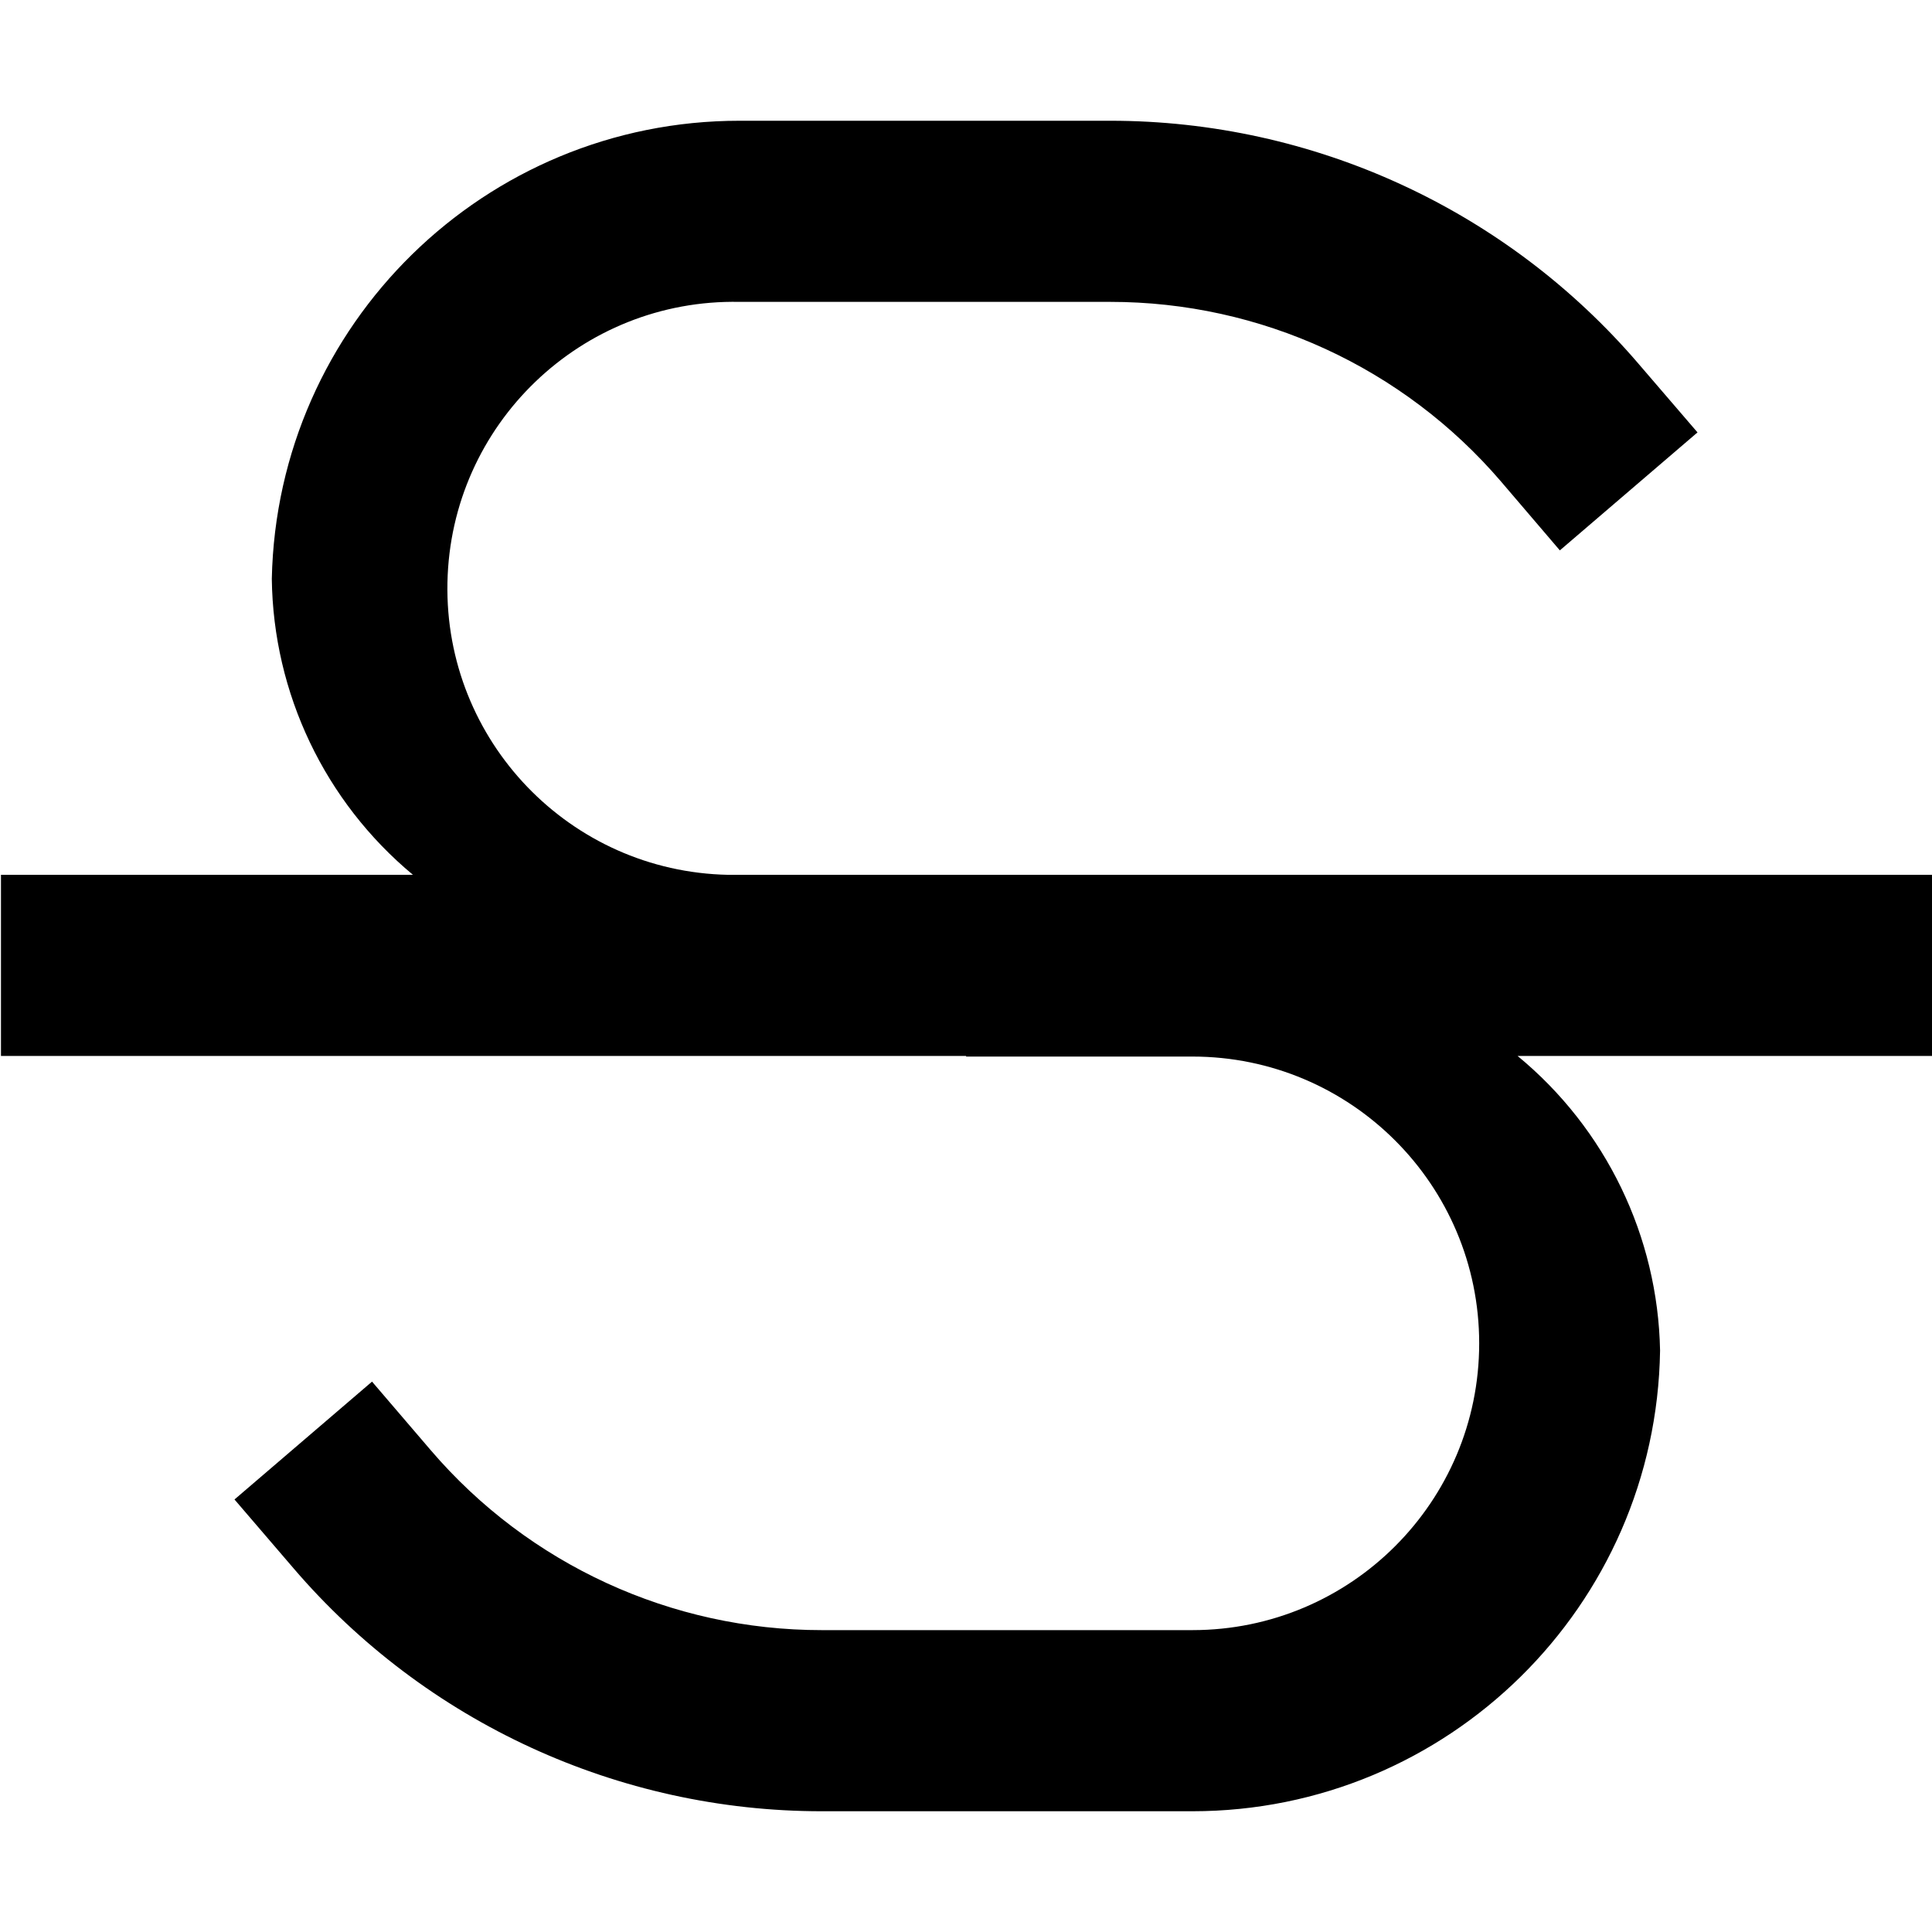
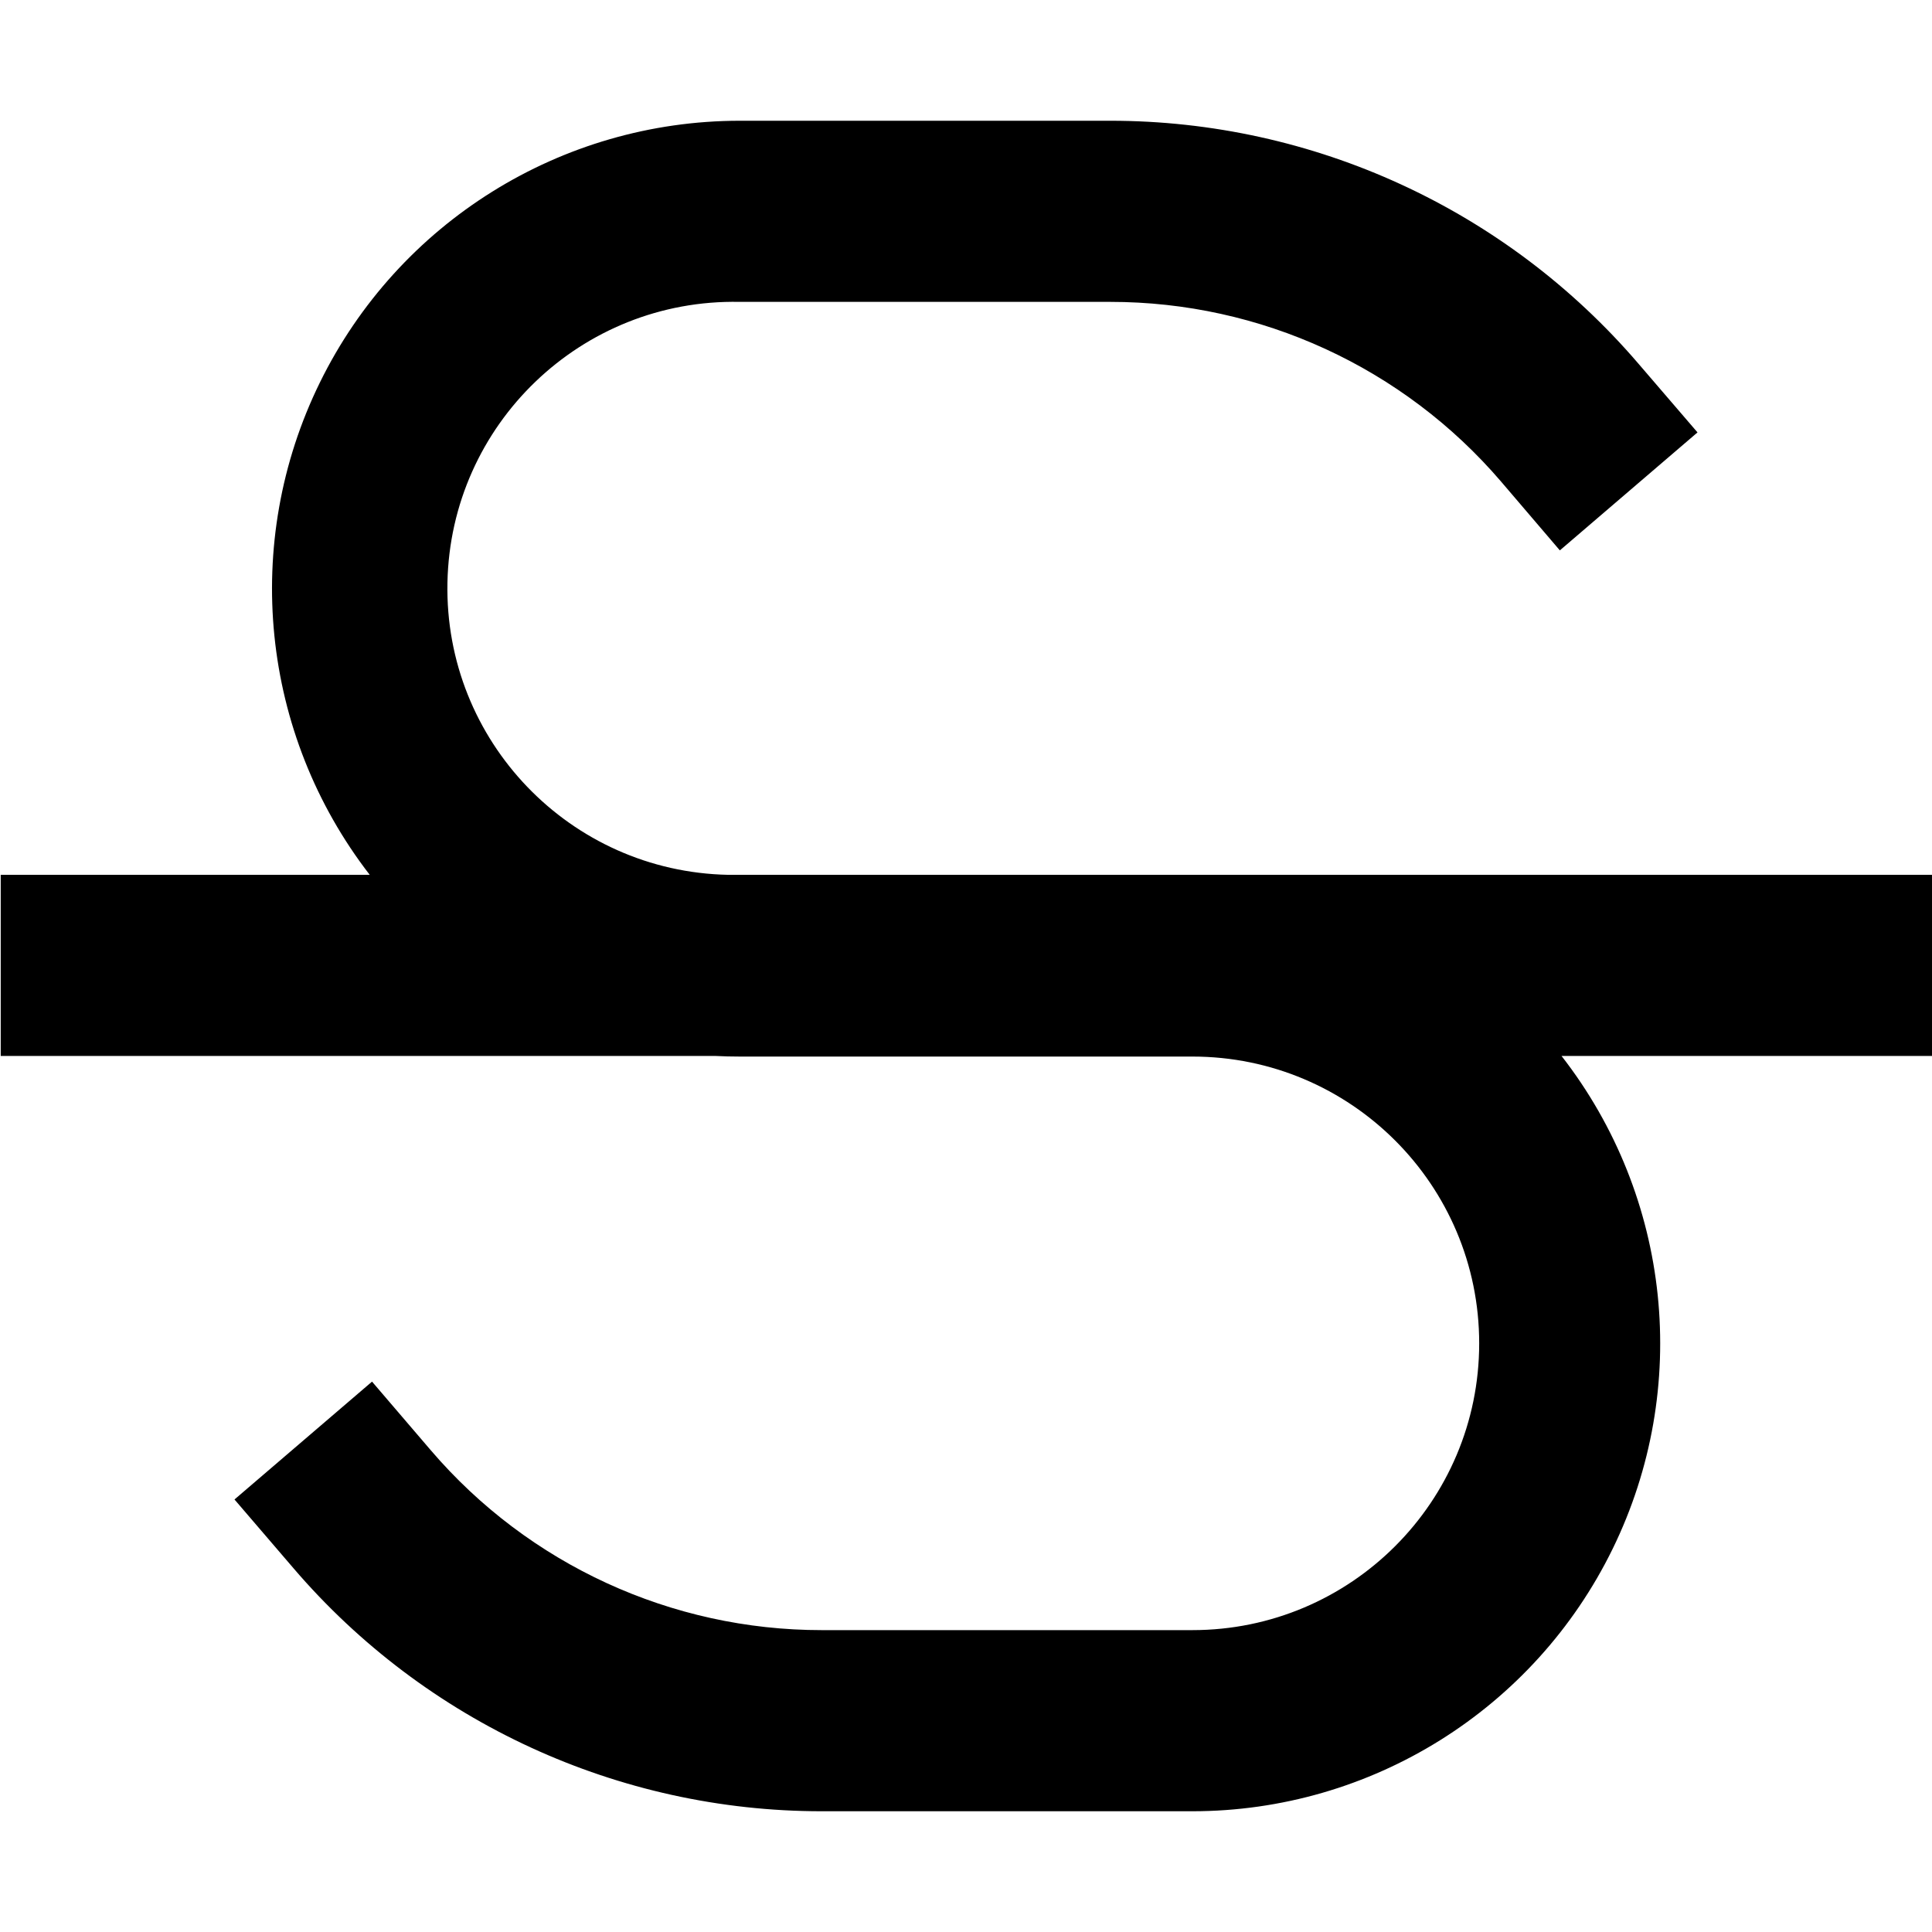
<svg xmlns="http://www.w3.org/2000/svg" viewBox="0 0 16 16" fill="currentColor">
-   <path d="M9.195 1a5.76 5.76 0 0 1 4.374 2.012l.489.569-1.14.977-.487-.57A4.26 4.26 0 0 0 9.195 2.5h-3.07a2.372 2.372 0 0 0-.094 4.745h9.977v1.5h-3.44a3.24 3.24 0 0 1 1.18 2.44A3.874 3.874 0 0 1 9.875 15h-3.07a5.76 5.76 0 0 1-4.374-2.012l-.489-.57 1.139-.976.488.57A4.26 4.26 0 0 0 6.805 13.5h3.07a2.375 2.375 0 1 0 0-4.75H8.001v-.005H.008v-1.5H3.42a3.24 3.24 0 0 1-1.169-2.452A3.874 3.874 0 0 1 6.125 1z" />
+   <path d="M9.195 1a5.76 5.76 0 0 1 4.374 2.012l.489.569-1.14.977-.487-.57A4.26 4.26 0 0 0 9.195 2.5h-3.07a2.372 2.372 0 0 0-.094 4.745h9.975v1.5h-3.074A3.875 3.875 0 0 1 9.875 15h-3.07a5.76 5.76 0 0 1-4.374-2.012l-.489-.57 1.139-.976.488.57A4.26 4.26 0 0 0 6.805 13.5h3.07a2.375 2.375 0 1 0 0-4.75h-3.75q-.1 0-.2-.005H.006v-1.5h3.056A3.875 3.875 0 0 1 6.125 1z" />
</svg>
